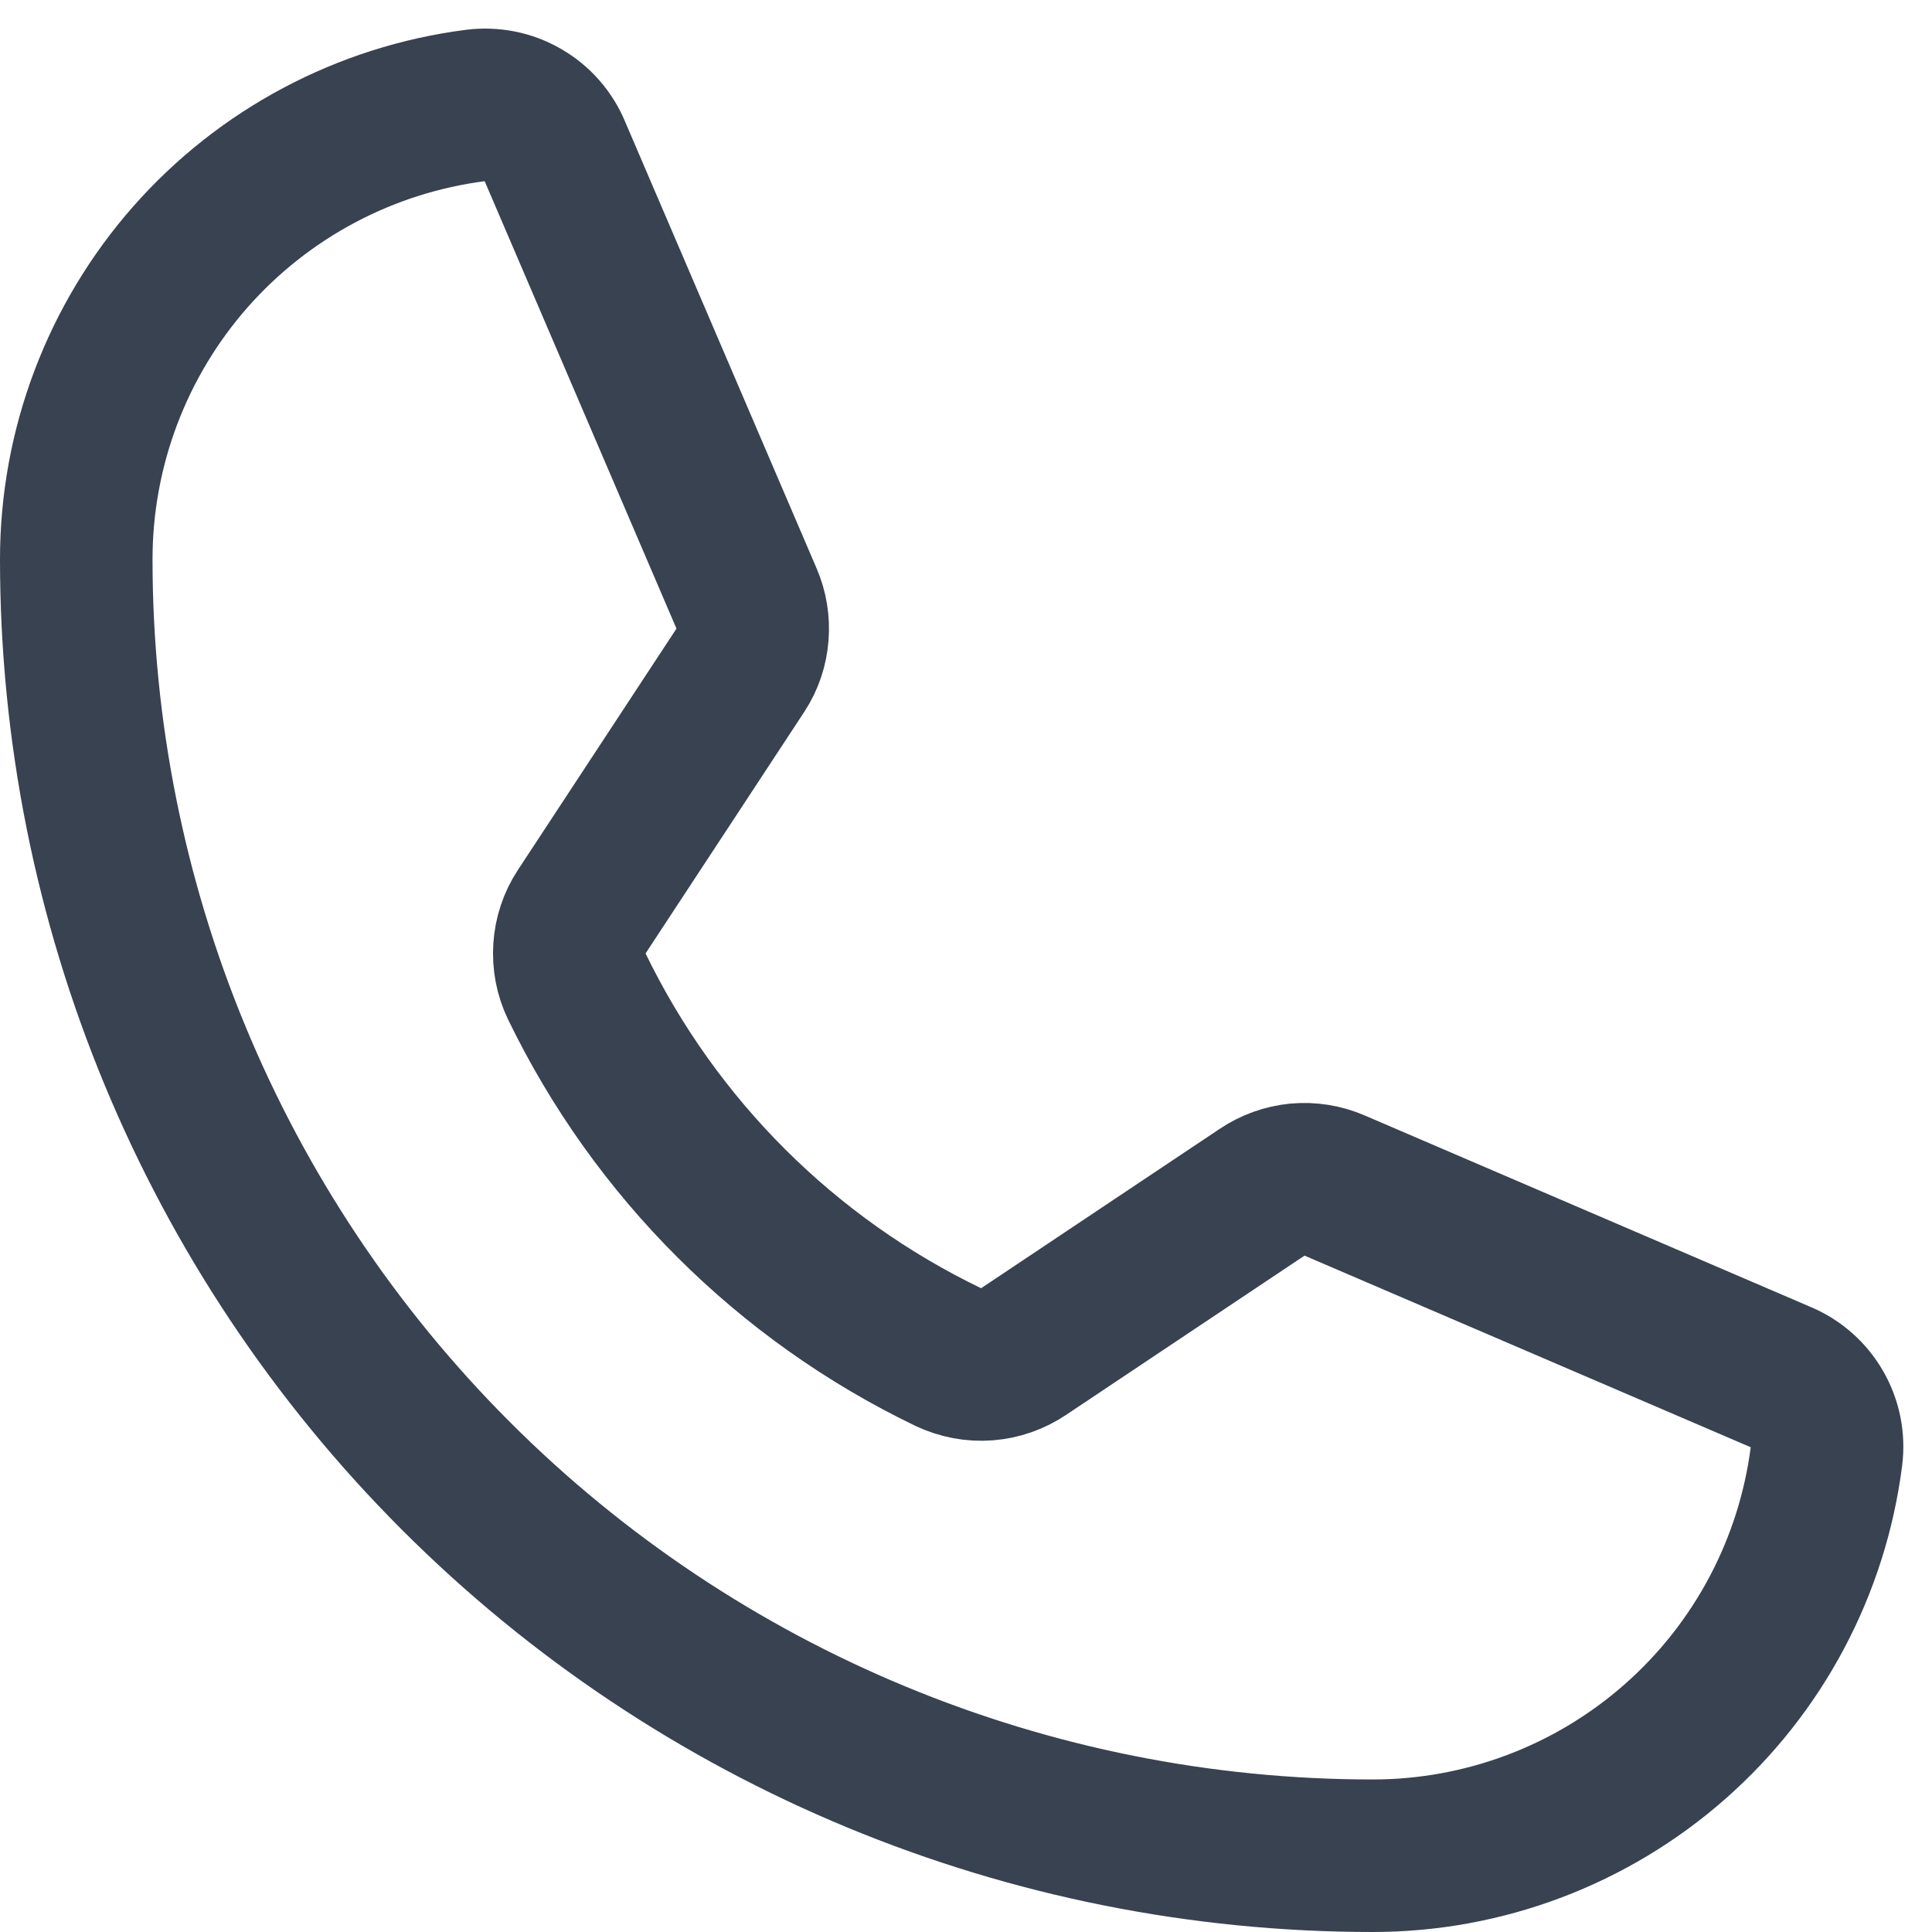
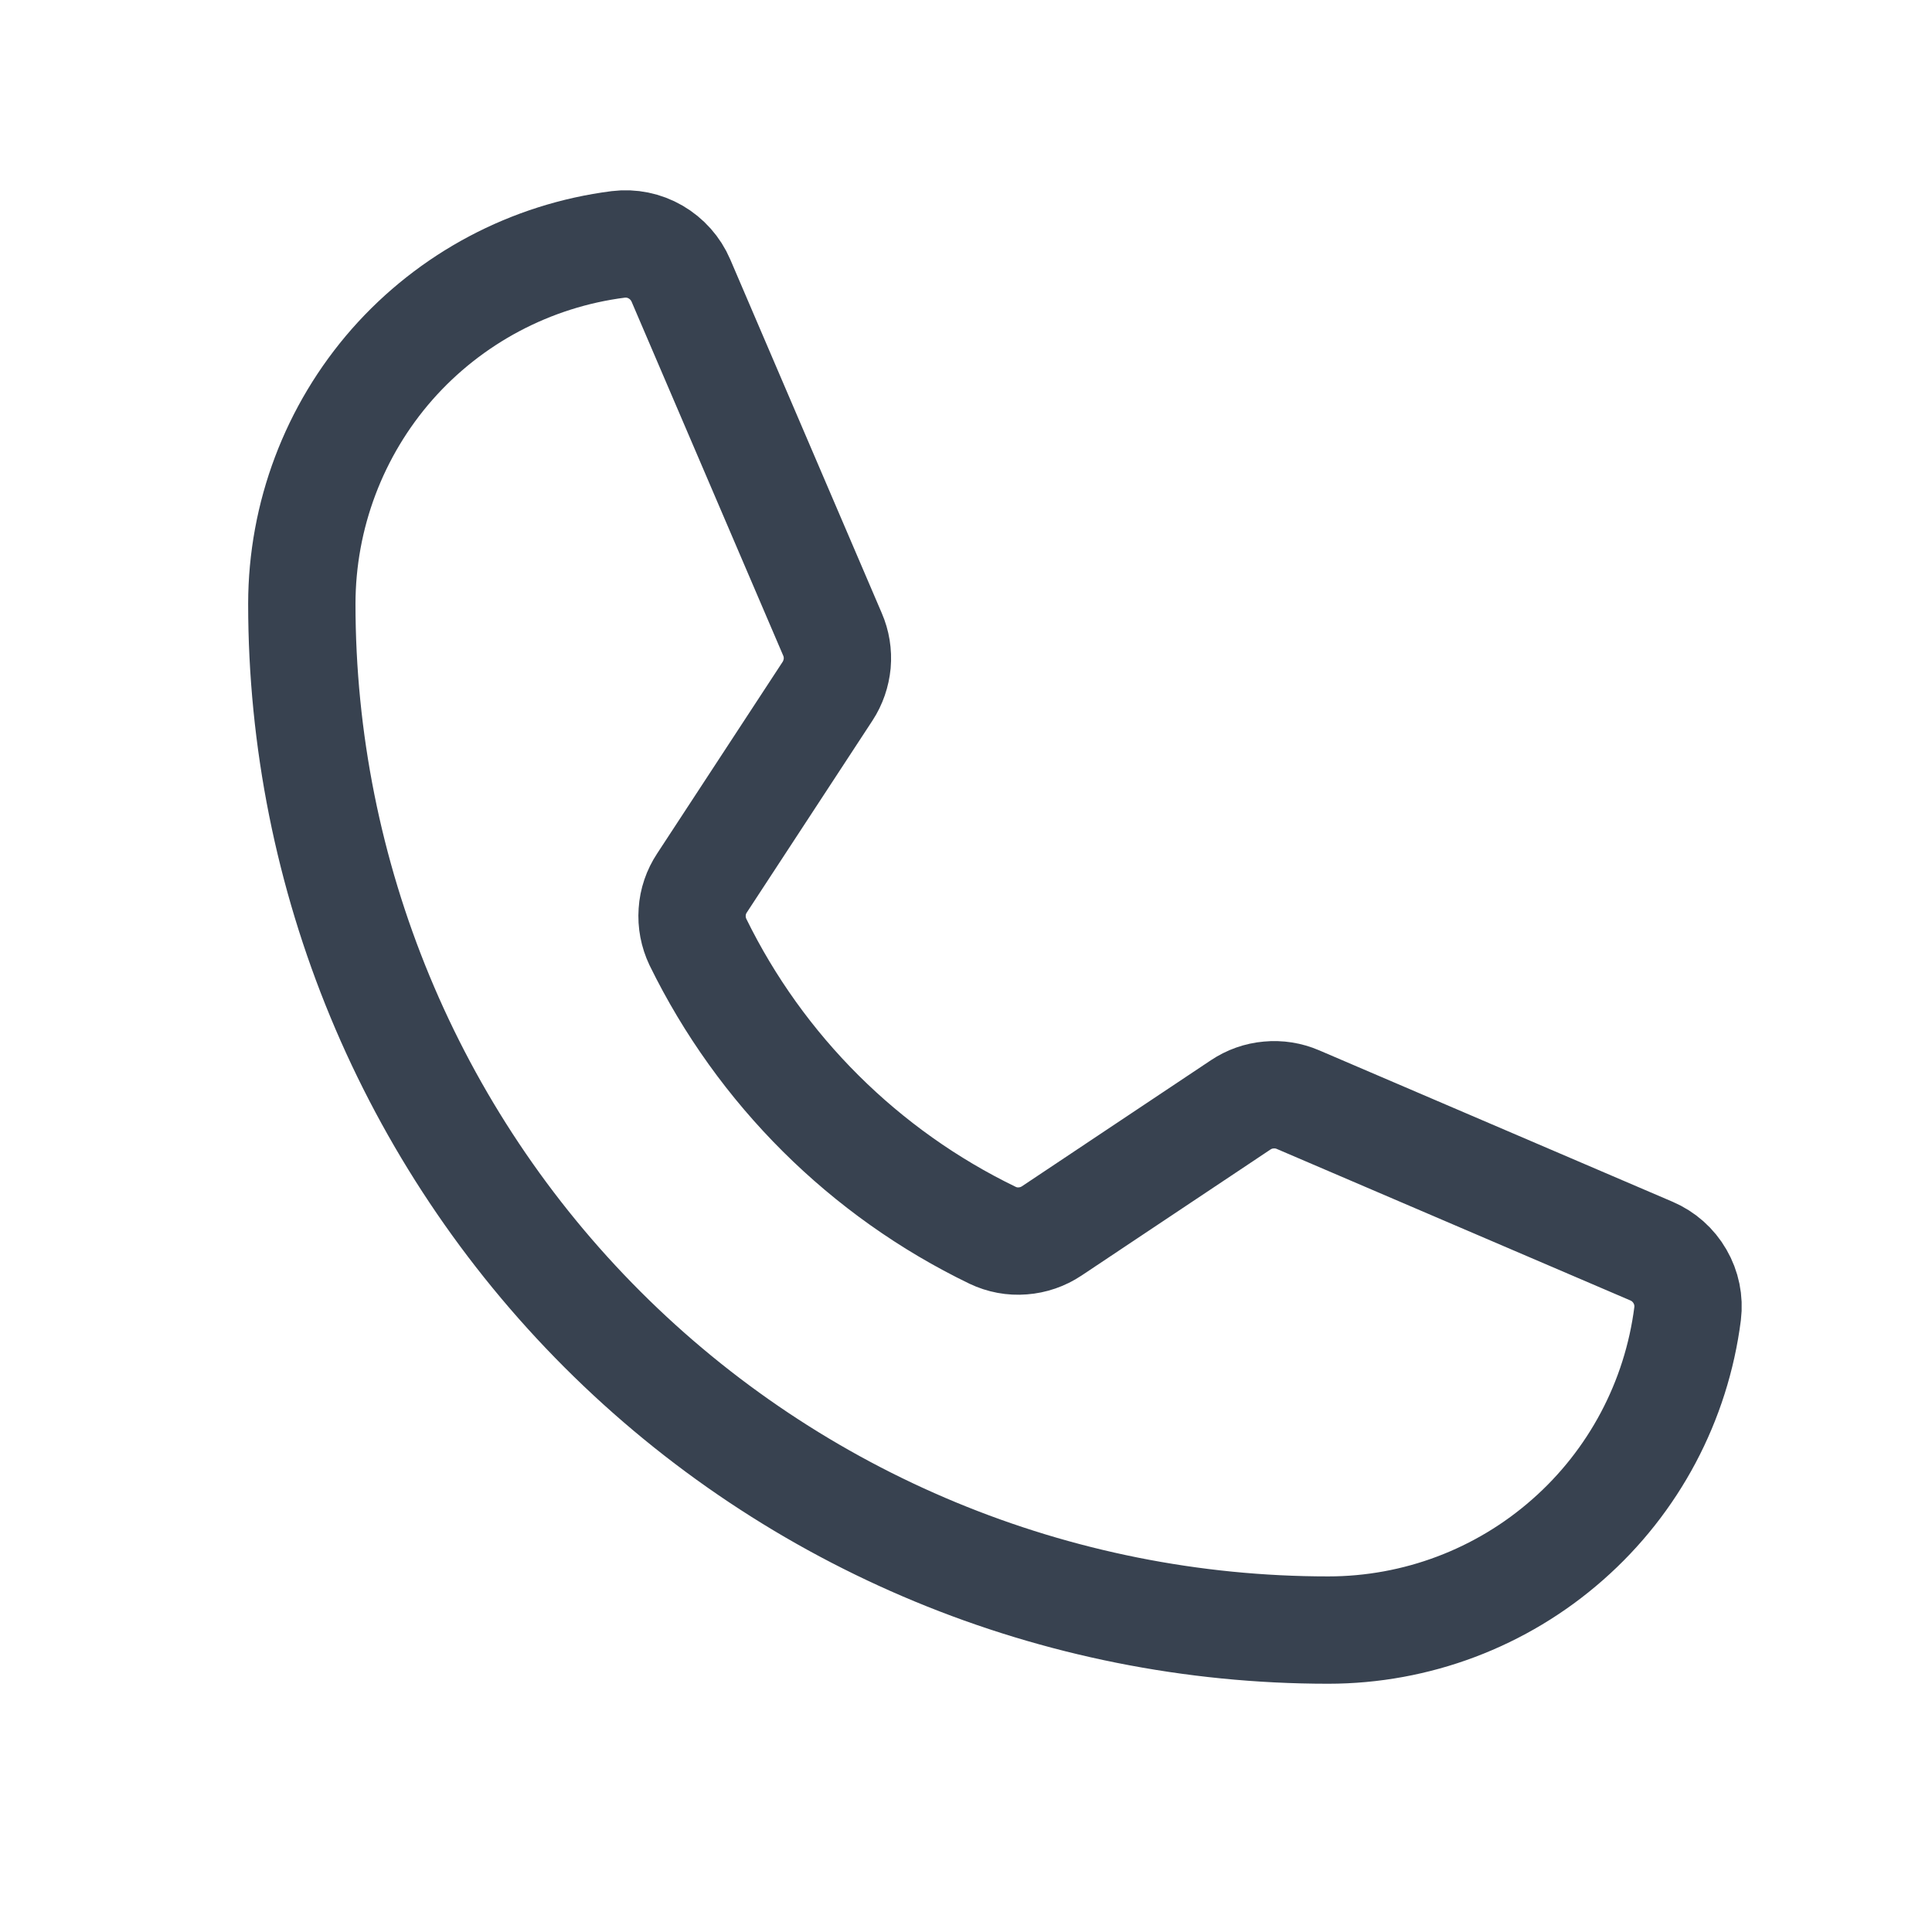
- <svg xmlns="http://www.w3.org/2000/svg" width="19" height="19" viewBox="0 0 19 19" fill="none">
-   <path d="M5.672 9.7C6.444 11.293 7.732 12.579 9.328 13.347C9.446 13.402 9.576 13.427 9.706 13.417C9.836 13.407 9.961 13.363 10.069 13.29L12.412 11.725C12.516 11.655 12.636 11.612 12.76 11.6C12.885 11.589 13.01 11.609 13.125 11.659L17.512 13.543C17.663 13.606 17.788 13.716 17.869 13.857C17.95 13.997 17.983 14.161 17.962 14.322C17.823 15.407 17.294 16.405 16.472 17.128C15.651 17.851 14.594 18.25 13.5 18.25C10.118 18.25 6.875 16.907 4.484 14.515C2.093 12.124 0.75 8.881 0.75 5.5C0.75 4.406 1.149 3.349 1.872 2.527C2.595 1.706 3.593 1.176 4.678 1.037C4.839 1.017 5.003 1.049 5.143 1.131C5.284 1.212 5.394 1.337 5.456 1.487L7.341 5.884C7.39 5.997 7.41 6.12 7.4 6.243C7.391 6.365 7.351 6.484 7.284 6.587L5.719 8.969C5.649 9.076 5.608 9.2 5.6 9.328C5.592 9.456 5.616 9.584 5.672 9.7V9.7Z" stroke="#384250" stroke-width="1.5" stroke-linecap="round" stroke-linejoin="round" />
+ <svg xmlns="http://www.w3.org/2000/svg" width="18" height="18" viewBox="0 0 18 18" fill="none">
+   <path d="M6.502 8.776C7.086 9.969 8.053 10.931 9.248 11.509C9.336 11.551 9.432 11.569 9.529 11.561C9.625 11.554 9.718 11.522 9.799 11.468L11.559 10.294C11.637 10.242 11.726 10.21 11.82 10.202C11.913 10.193 12.007 10.208 12.093 10.245L15.386 11.656C15.498 11.704 15.591 11.786 15.652 11.892C15.713 11.997 15.738 12.119 15.723 12.239C15.619 13.054 15.222 13.803 14.605 14.345C13.989 14.888 13.196 15.187 12.375 15.187C9.839 15.187 7.407 14.18 5.613 12.386C3.82 10.593 2.812 8.161 2.812 5.625C2.813 4.804 3.112 4.011 3.654 3.394C4.197 2.778 4.946 2.381 5.76 2.277C5.881 2.262 6.003 2.287 6.108 2.348C6.213 2.409 6.296 2.502 6.344 2.614L7.756 5.91C7.793 5.995 7.808 6.088 7.8 6.181C7.791 6.273 7.761 6.362 7.71 6.44L6.54 8.227C6.487 8.307 6.455 8.4 6.449 8.496C6.442 8.593 6.461 8.689 6.502 8.776V8.776Z" stroke="#384250" stroke-linecap="round" stroke-linejoin="round" />
</svg>
